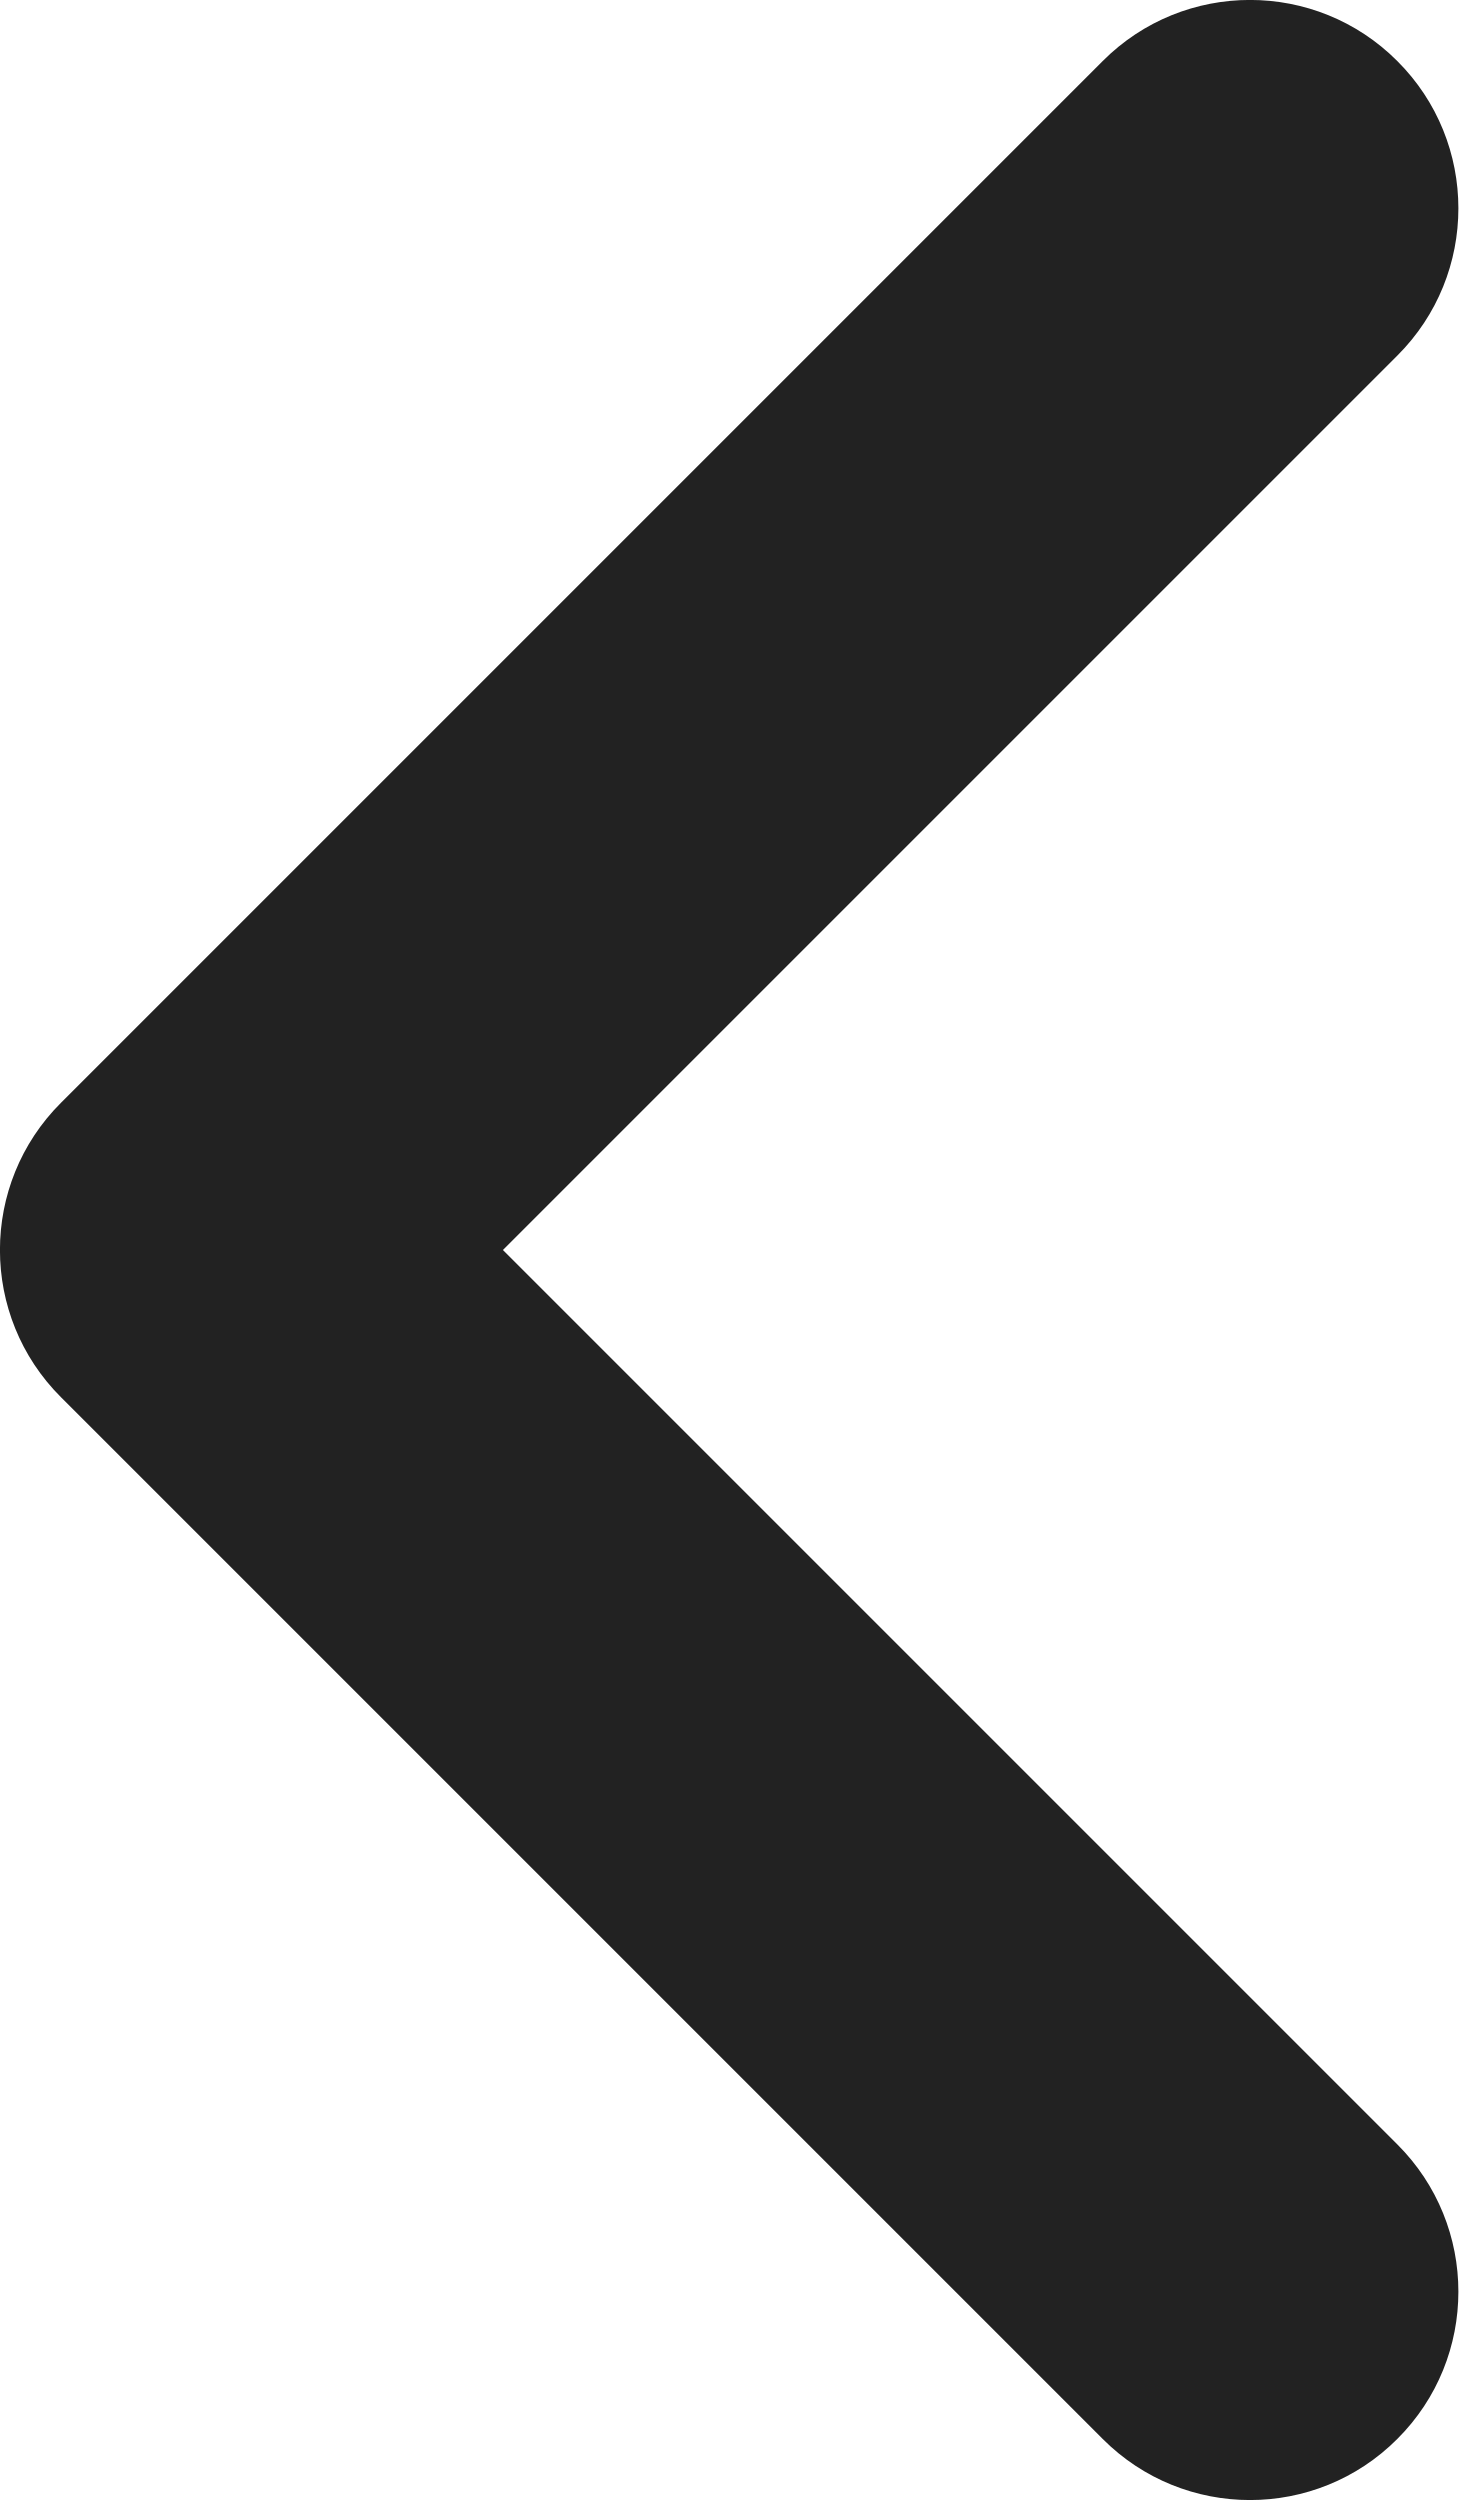
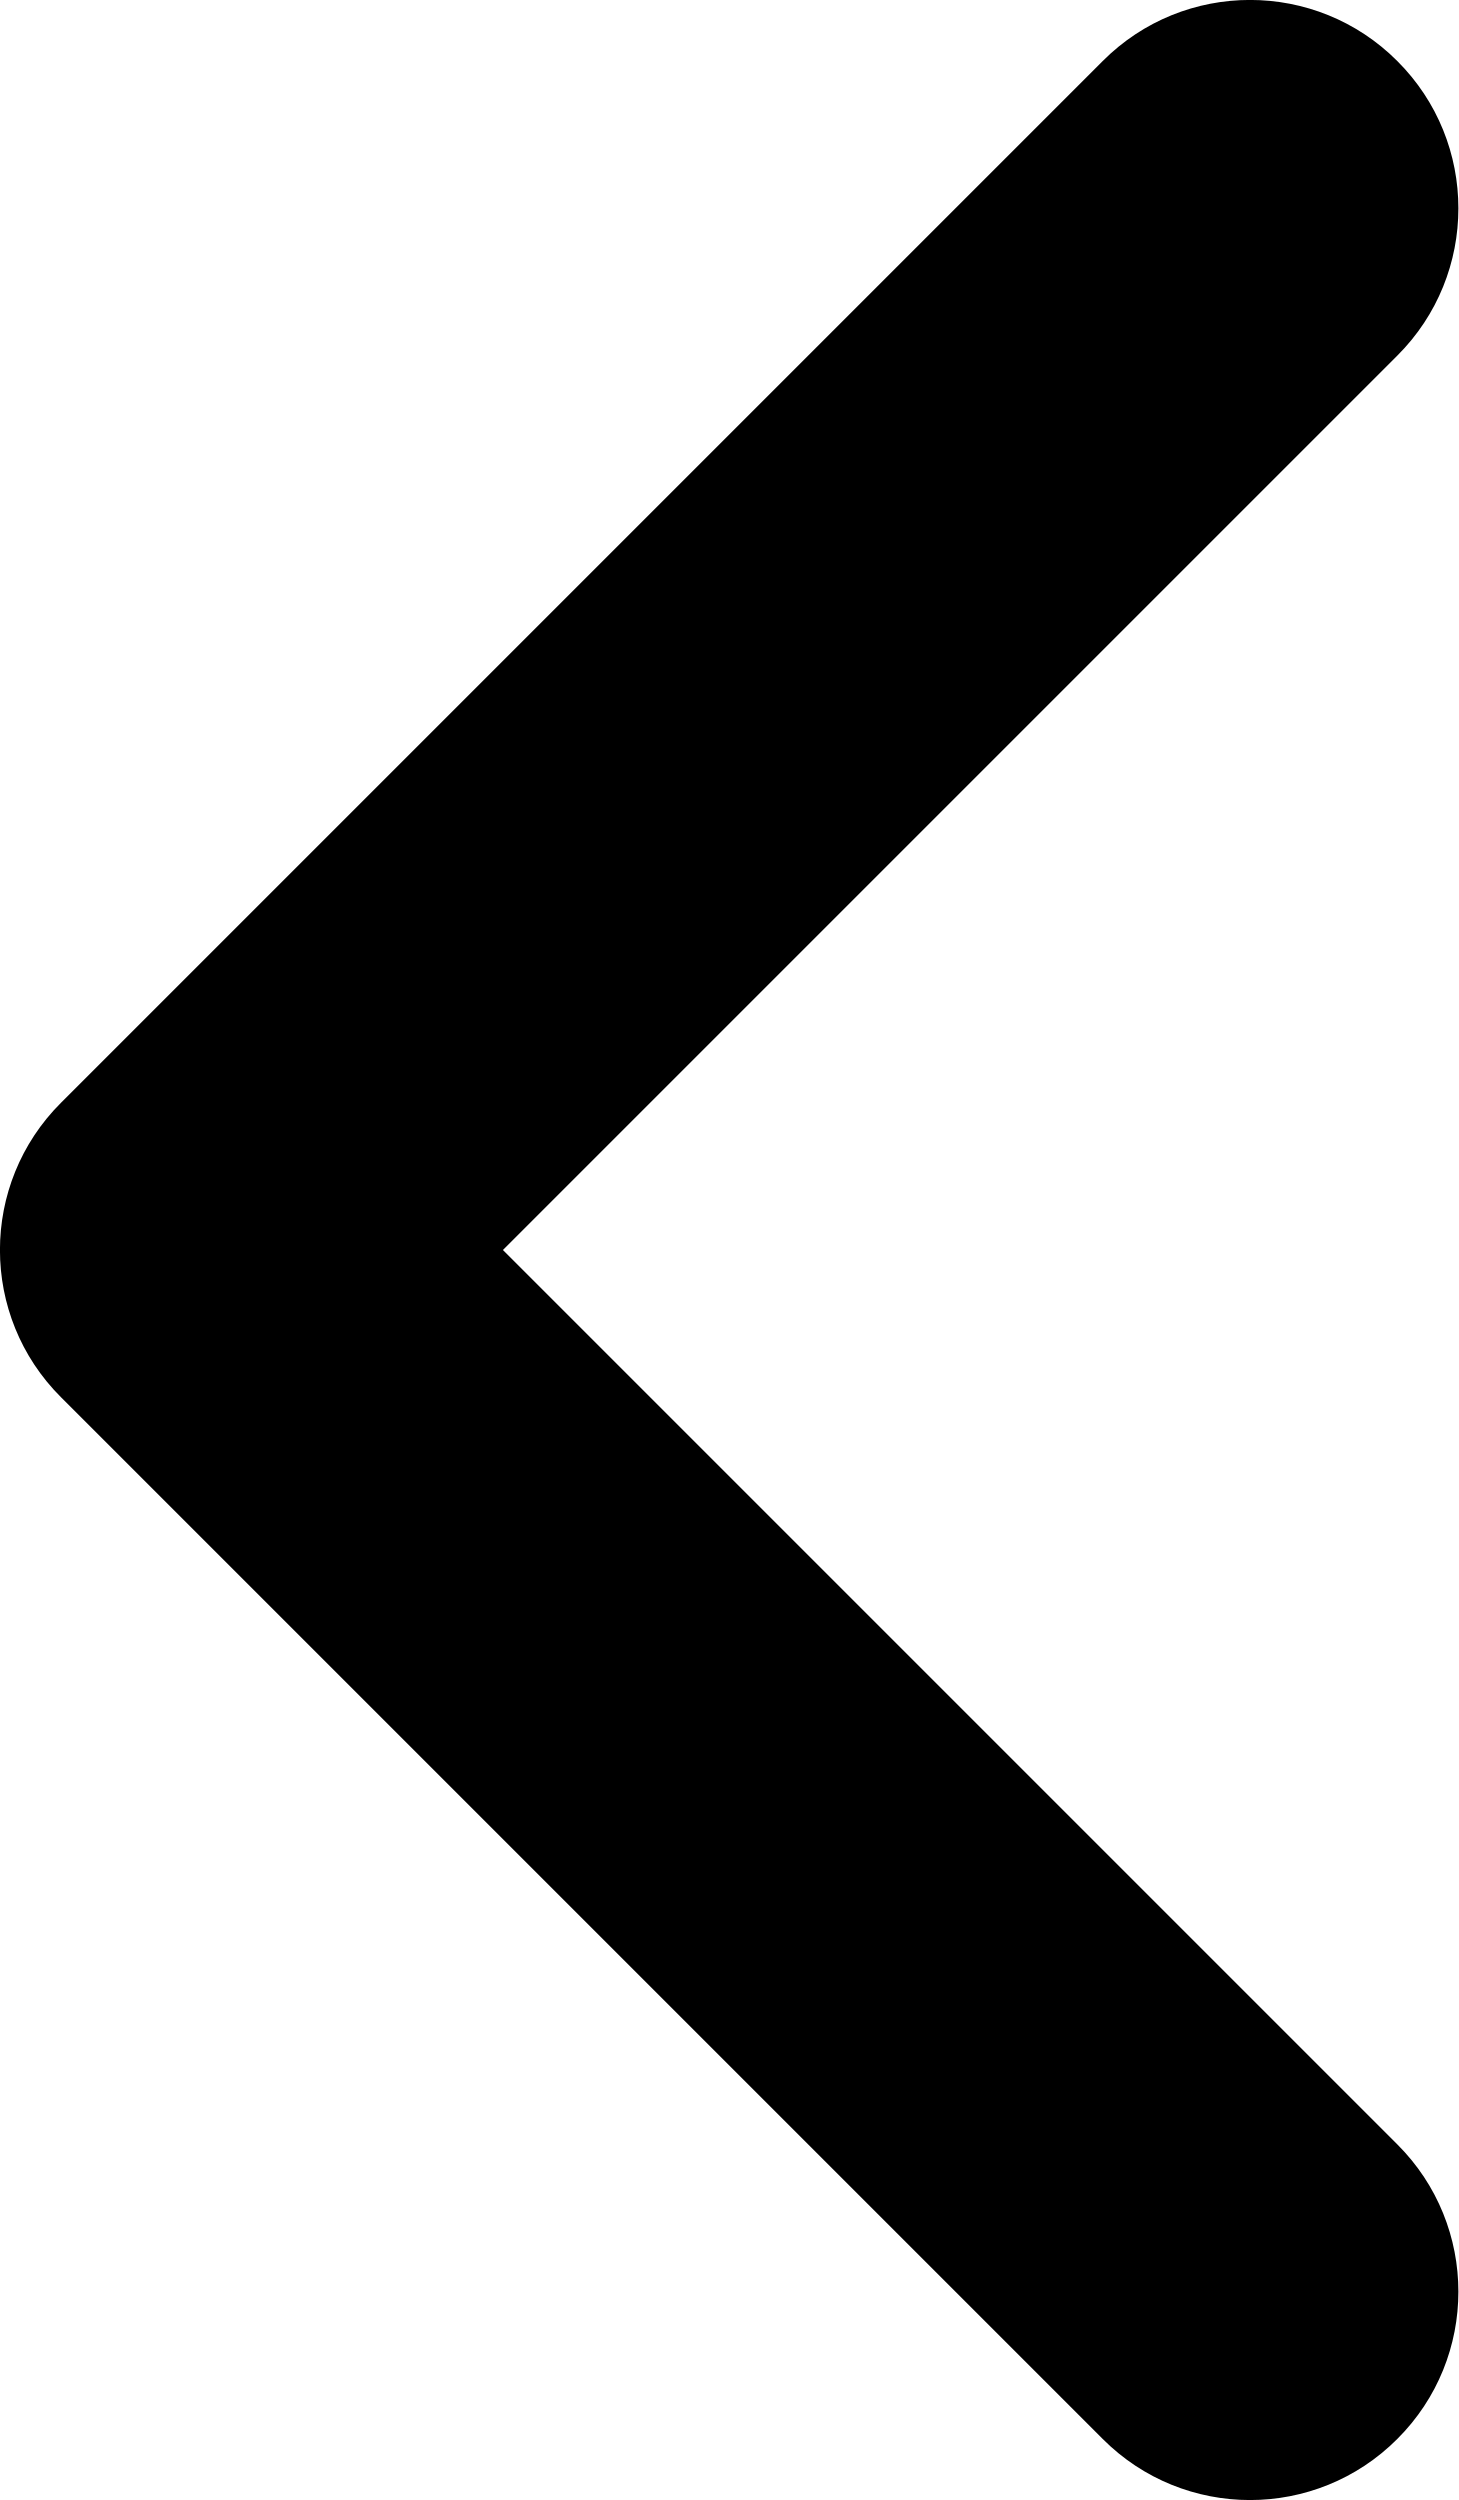
- <svg xmlns="http://www.w3.org/2000/svg" width="7" height="12" viewBox="0 0 7 12" fill="none">
-   <path fill-rule="evenodd" clip-rule="evenodd" d="M6.707 0.293C7.098 0.683 7.098 1.317 6.707 1.707L2.414 6L6.707 10.293C7.098 10.683 7.098 11.317 6.707 11.707C6.317 12.098 5.683 12.098 5.293 11.707L0.293 6.707C-0.098 6.317 -0.098 5.683 0.293 5.293L5.293 0.293C5.683 -0.098 6.317 -0.098 6.707 0.293Z" fill="#222222" />
+ <svg xmlns="http://www.w3.org/2000/svg" width="7" height="12" viewBox="0 0 7 12">
+   <path fill-rule="evenodd" clip-rule="evenodd" d="M6.707 0.293C7.098 0.683 7.098 1.317 6.707 1.707L2.414 6L6.707 10.293C7.098 10.683 7.098 11.317 6.707 11.707C6.317 12.098 5.683 12.098 5.293 11.707L0.293 6.707C-0.098 6.317 -0.098 5.683 0.293 5.293L5.293 0.293C5.683 -0.098 6.317 -0.098 6.707 0.293Z" />
</svg>
